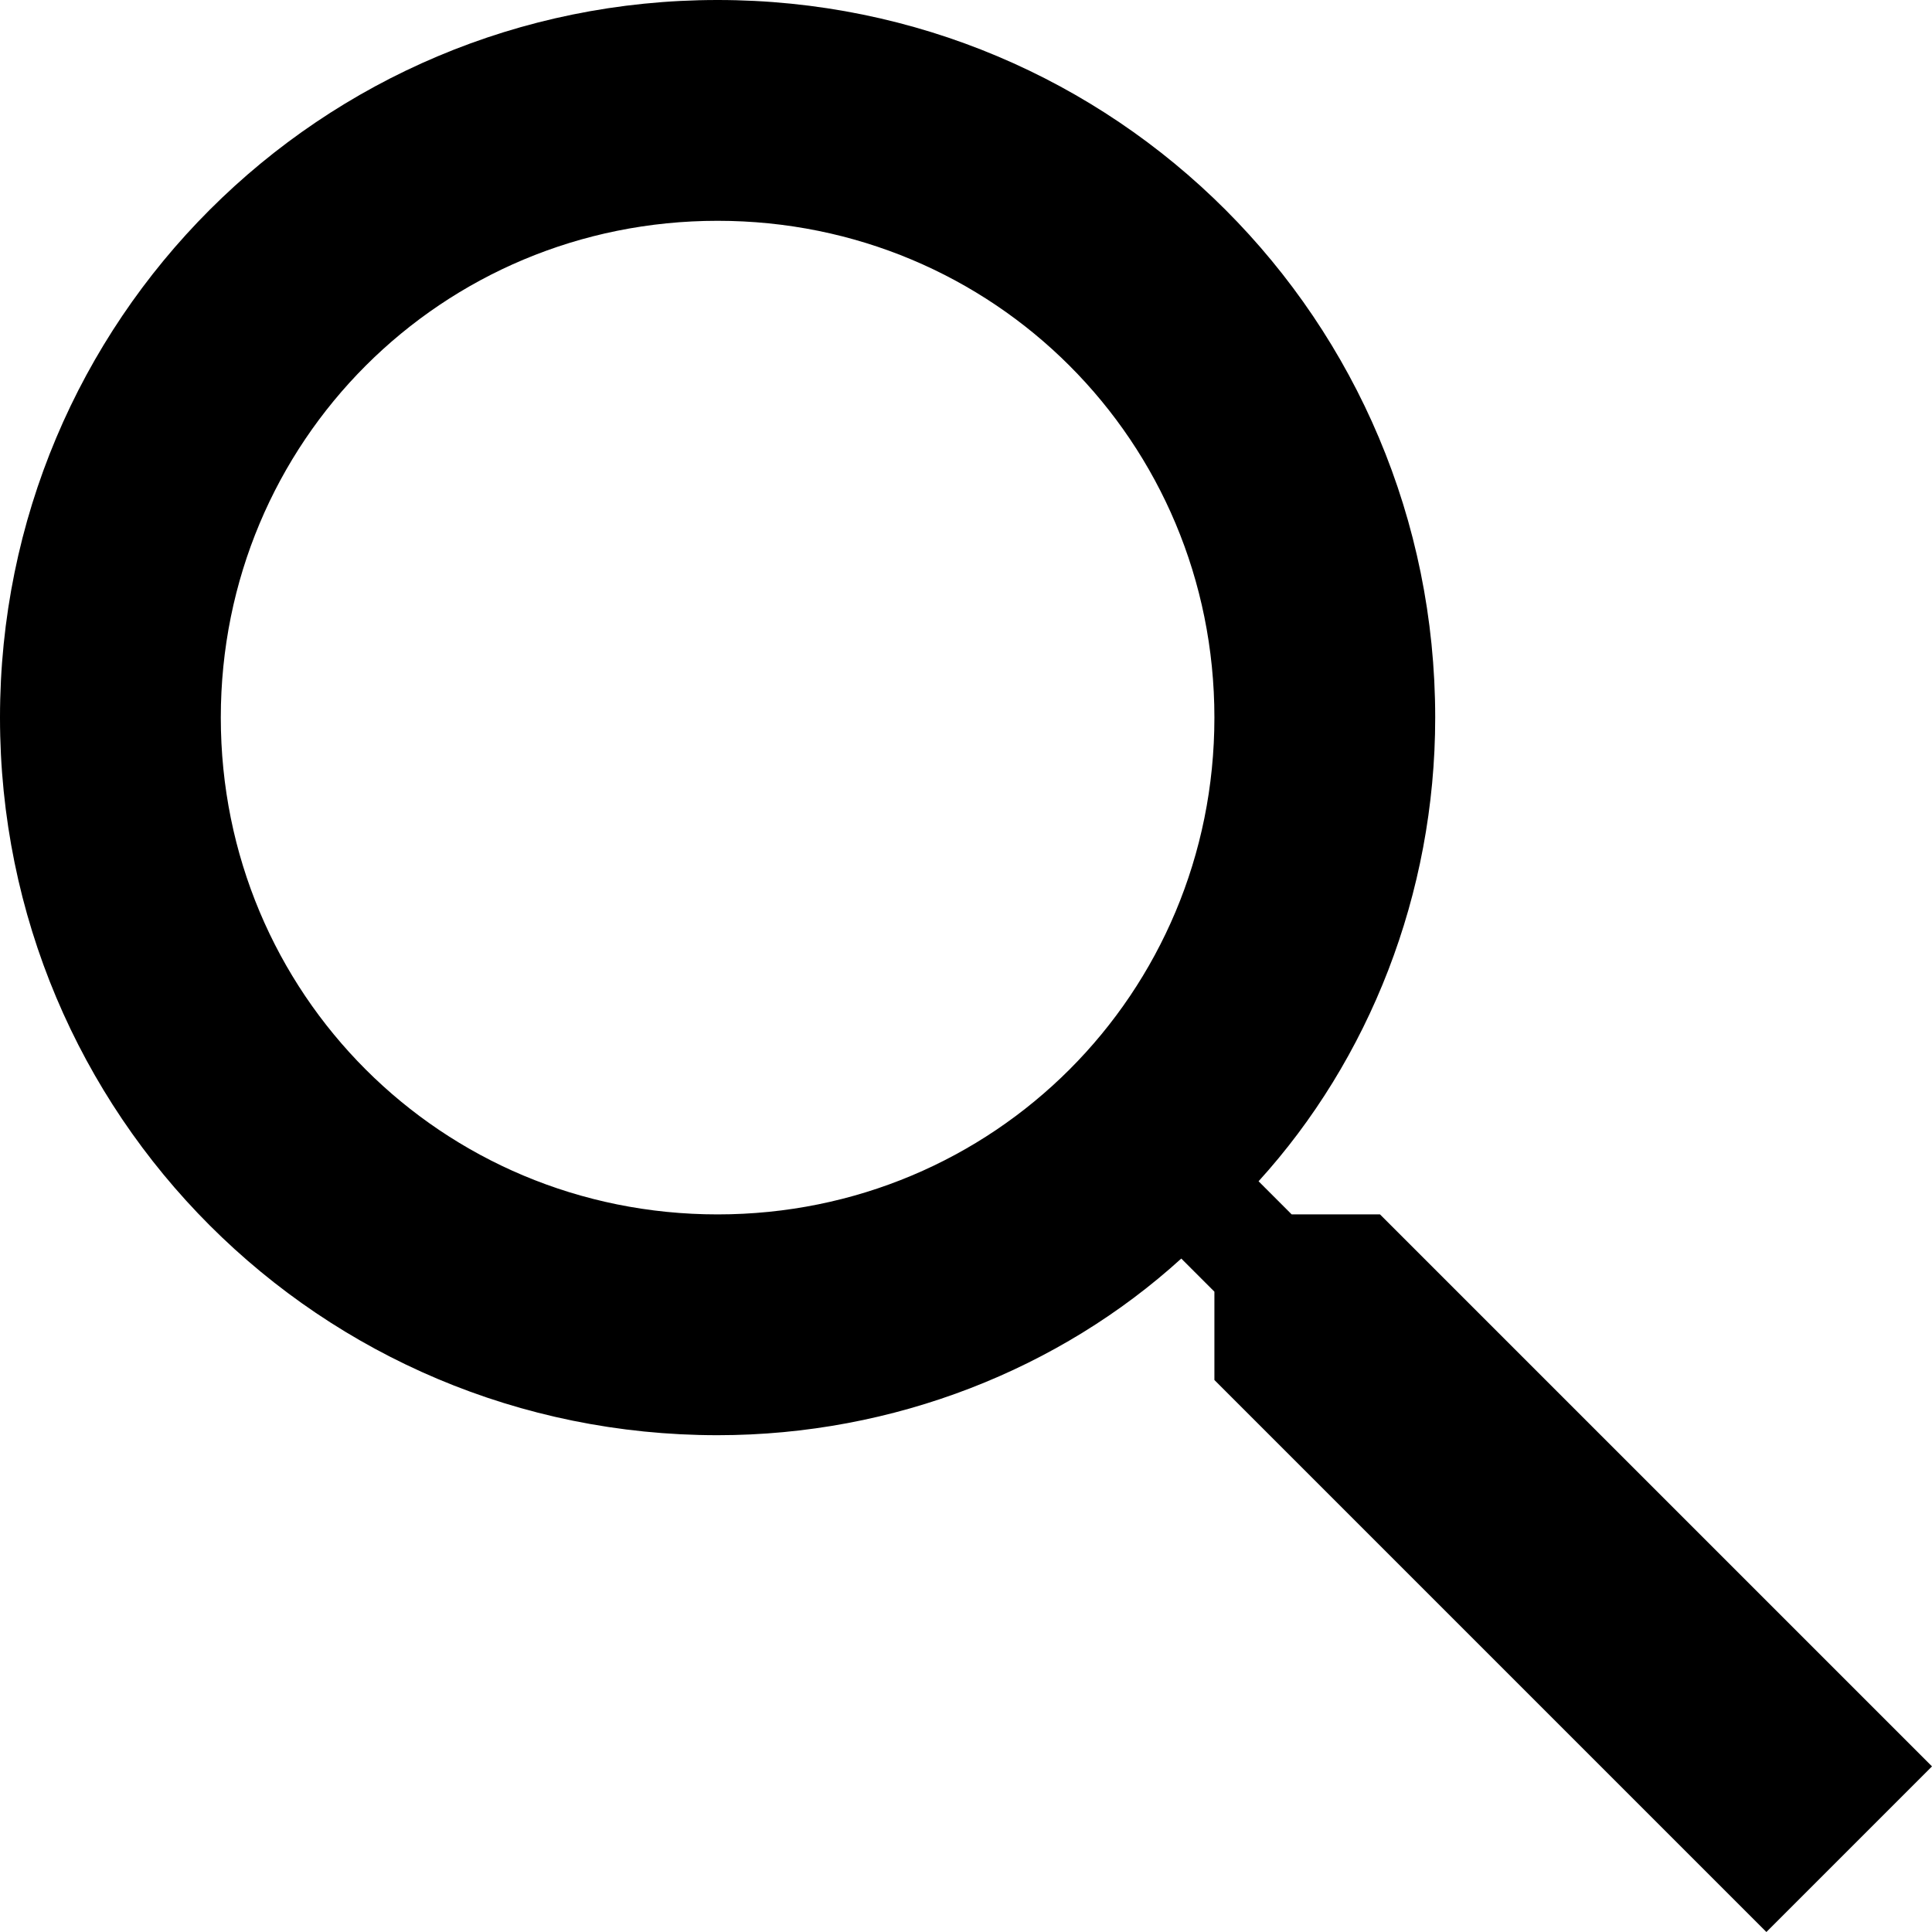
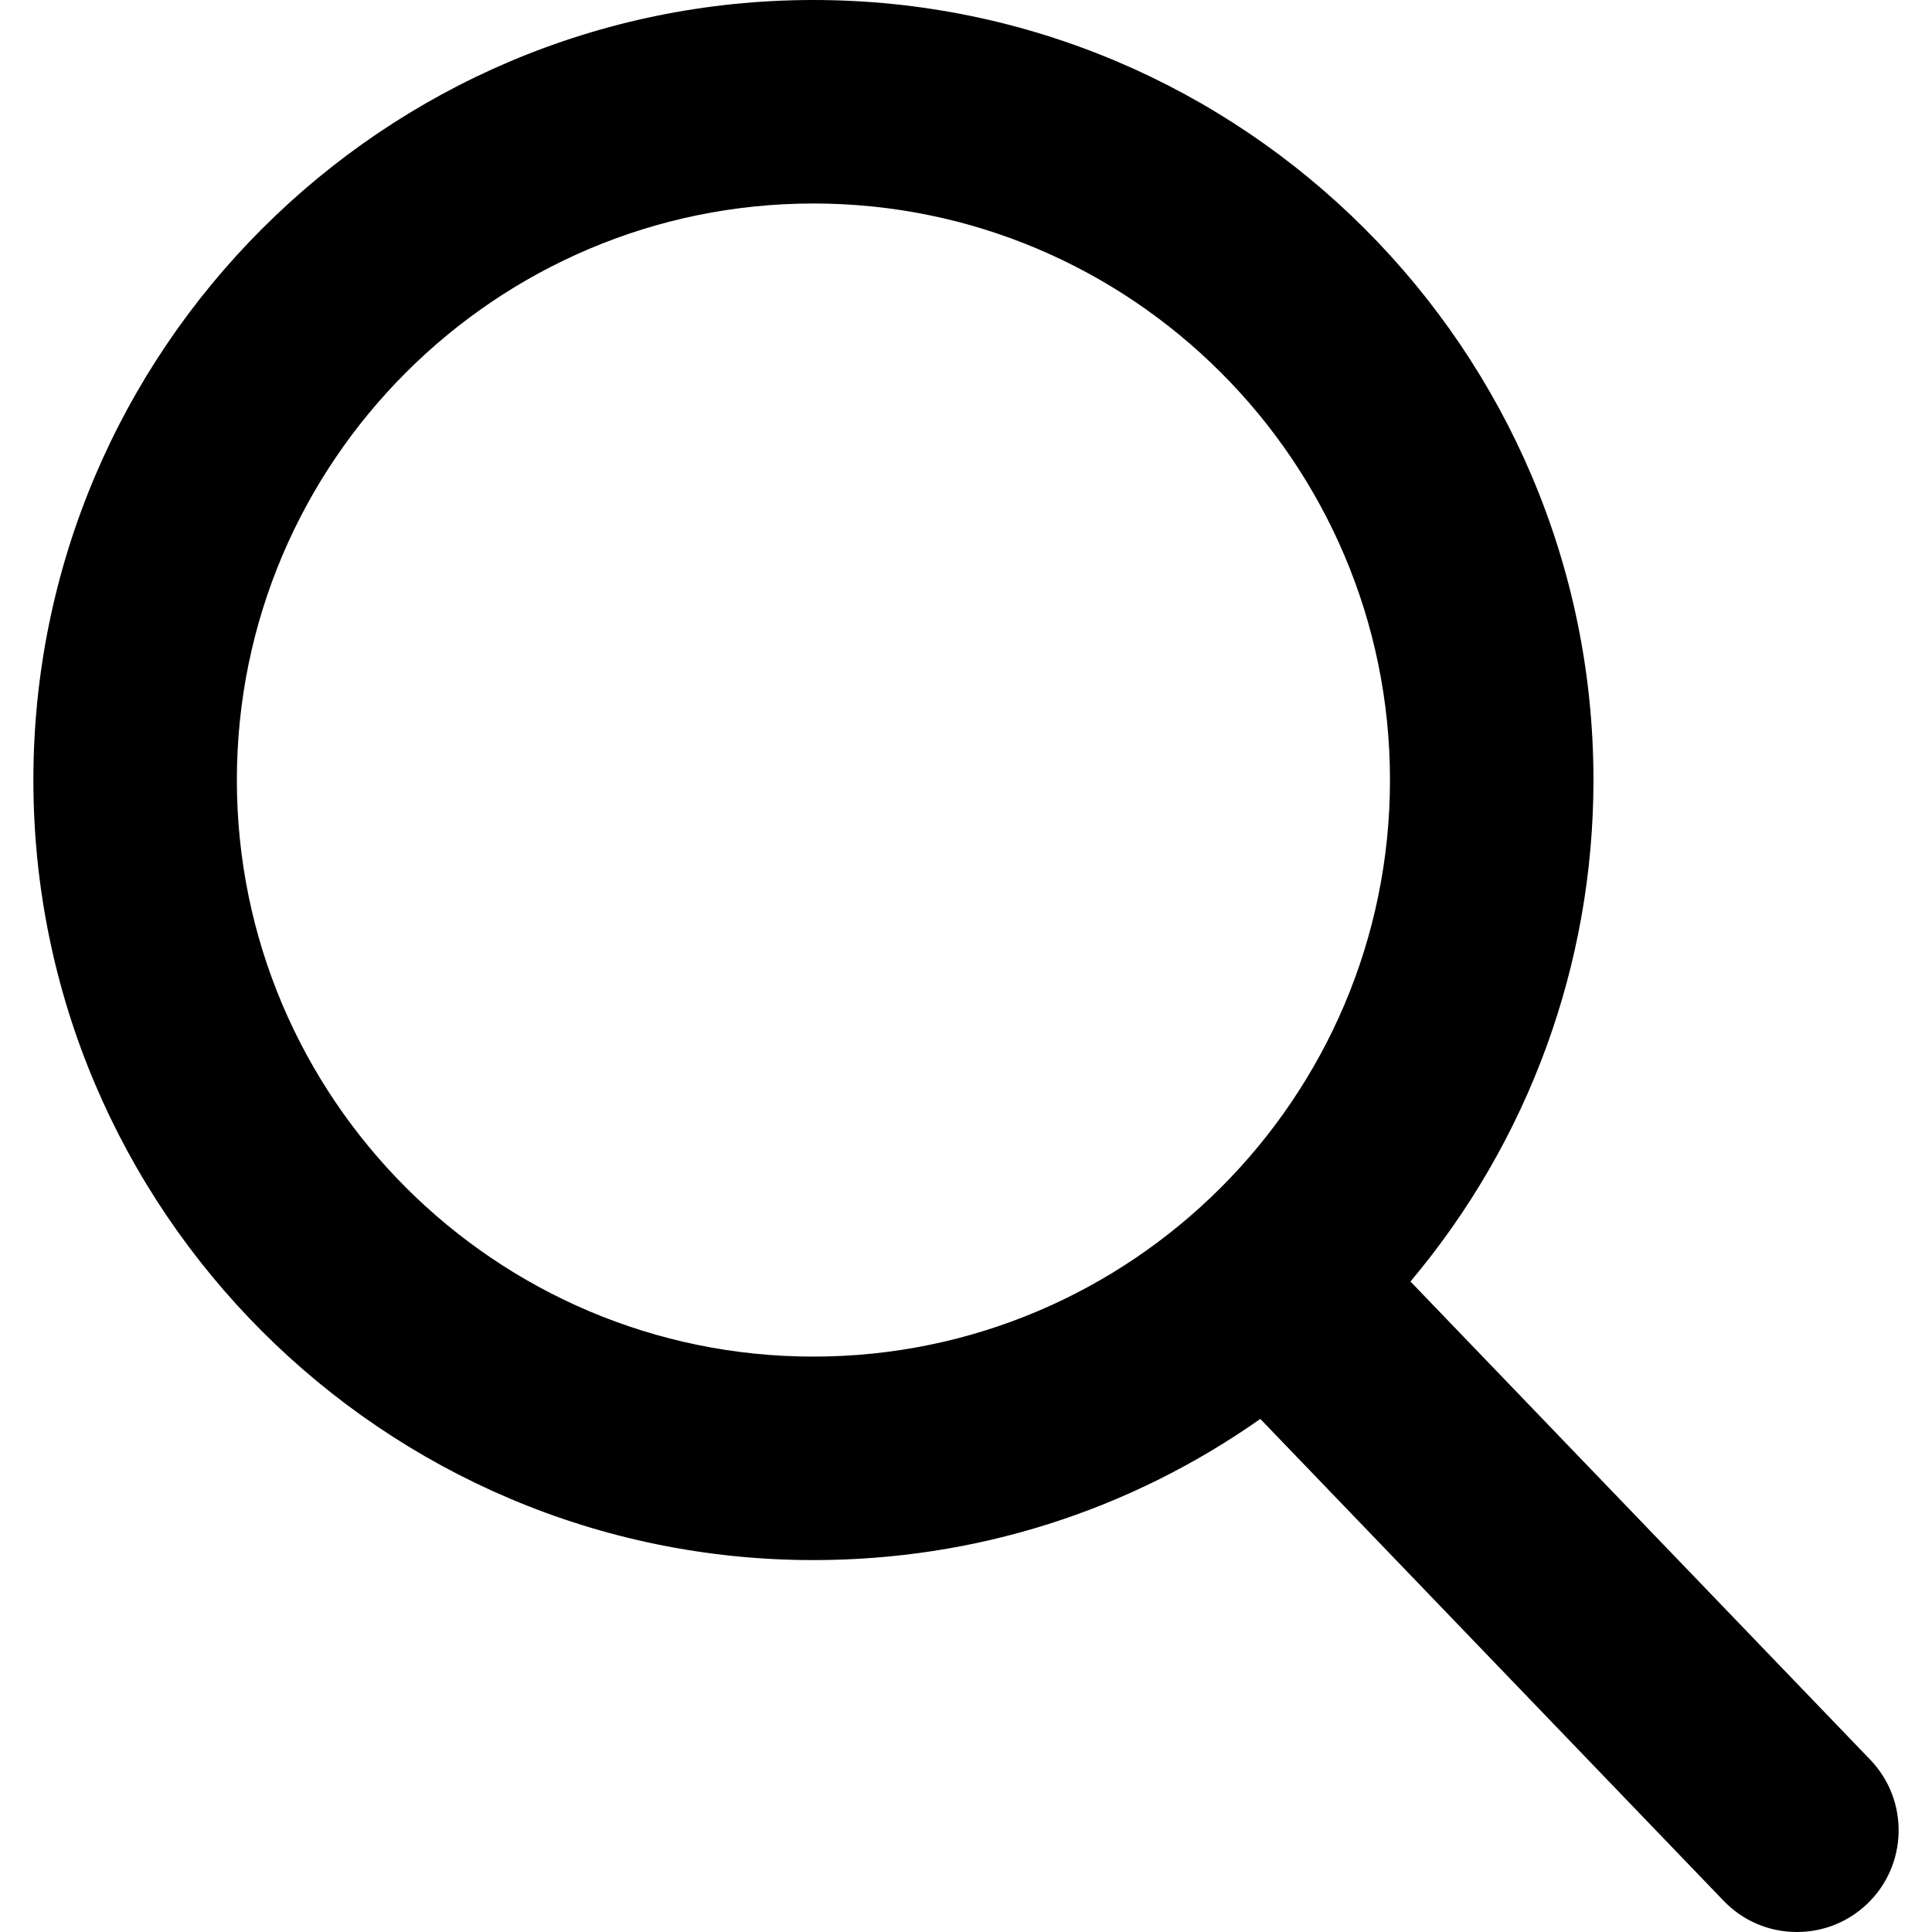
- <svg xmlns="http://www.w3.org/2000/svg" version="1.1" id="Capa_1" x="0px" y="0px" width="446.25px" height="446.25px" viewBox="0 0 446.25 446.25" style="enable-background:new 0 0 446.25 446.25;" xml:space="preserve">
-   <g>
-     <g id="search">
-       <path d="M318.75,280.5h-20.4l-7.649-7.65c25.5-28.05,40.8-66.3,40.8-107.1C331.5,73.95,257.55,0,165.75,0S0,73.95,0,165.75    S73.95,331.5,165.75,331.5c40.8,0,79.05-15.3,107.1-40.8l7.65,7.649v20.4L408,446.25L446.25,408L318.75,280.5z M165.75,280.5    C102,280.5,51,229.5,51,165.75S102,51,165.75,51S280.5,102,280.5,165.75S229.5,280.5,165.75,280.5z" />
-     </g>
-   </g>
+ <svg xmlns="http://www.w3.org/2000/svg" version="1.1" id="Capa_1" x="0px" y="0px" viewBox="0 0 56.966 56.966" style="enable-background:new 0 0 56.966 56.966;" xml:space="preserve">
+   <path d="M55.146,51.887L41.588,37.786c3.486-4.144,5.396-9.358,5.396-14.786c0-12.682-10.318-23-23-23s-23,10.318-23,23  s10.318,23,23,23c4.761,0,9.298-1.436,13.177-4.162l13.661,14.208c0.571,0.593,1.339,0.92,2.162,0.92  c0.779,0,1.518-0.297,2.079-0.837C56.255,54.982,56.293,53.08,55.146,51.887z M23.984,6c9.374,0,17,7.626,17,17s-7.626,17-17,17  s-17-7.626-17-17S14.61,6,23.984,6z" />
  <g>
</g>
  <g>
</g>
  <g>
</g>
  <g>
</g>
  <g>
</g>
  <g>
</g>
  <g>
</g>
  <g>
</g>
  <g>
</g>
  <g>
</g>
  <g>
</g>
  <g>
</g>
  <g>
</g>
  <g>
</g>
  <g>
</g>
</svg>
